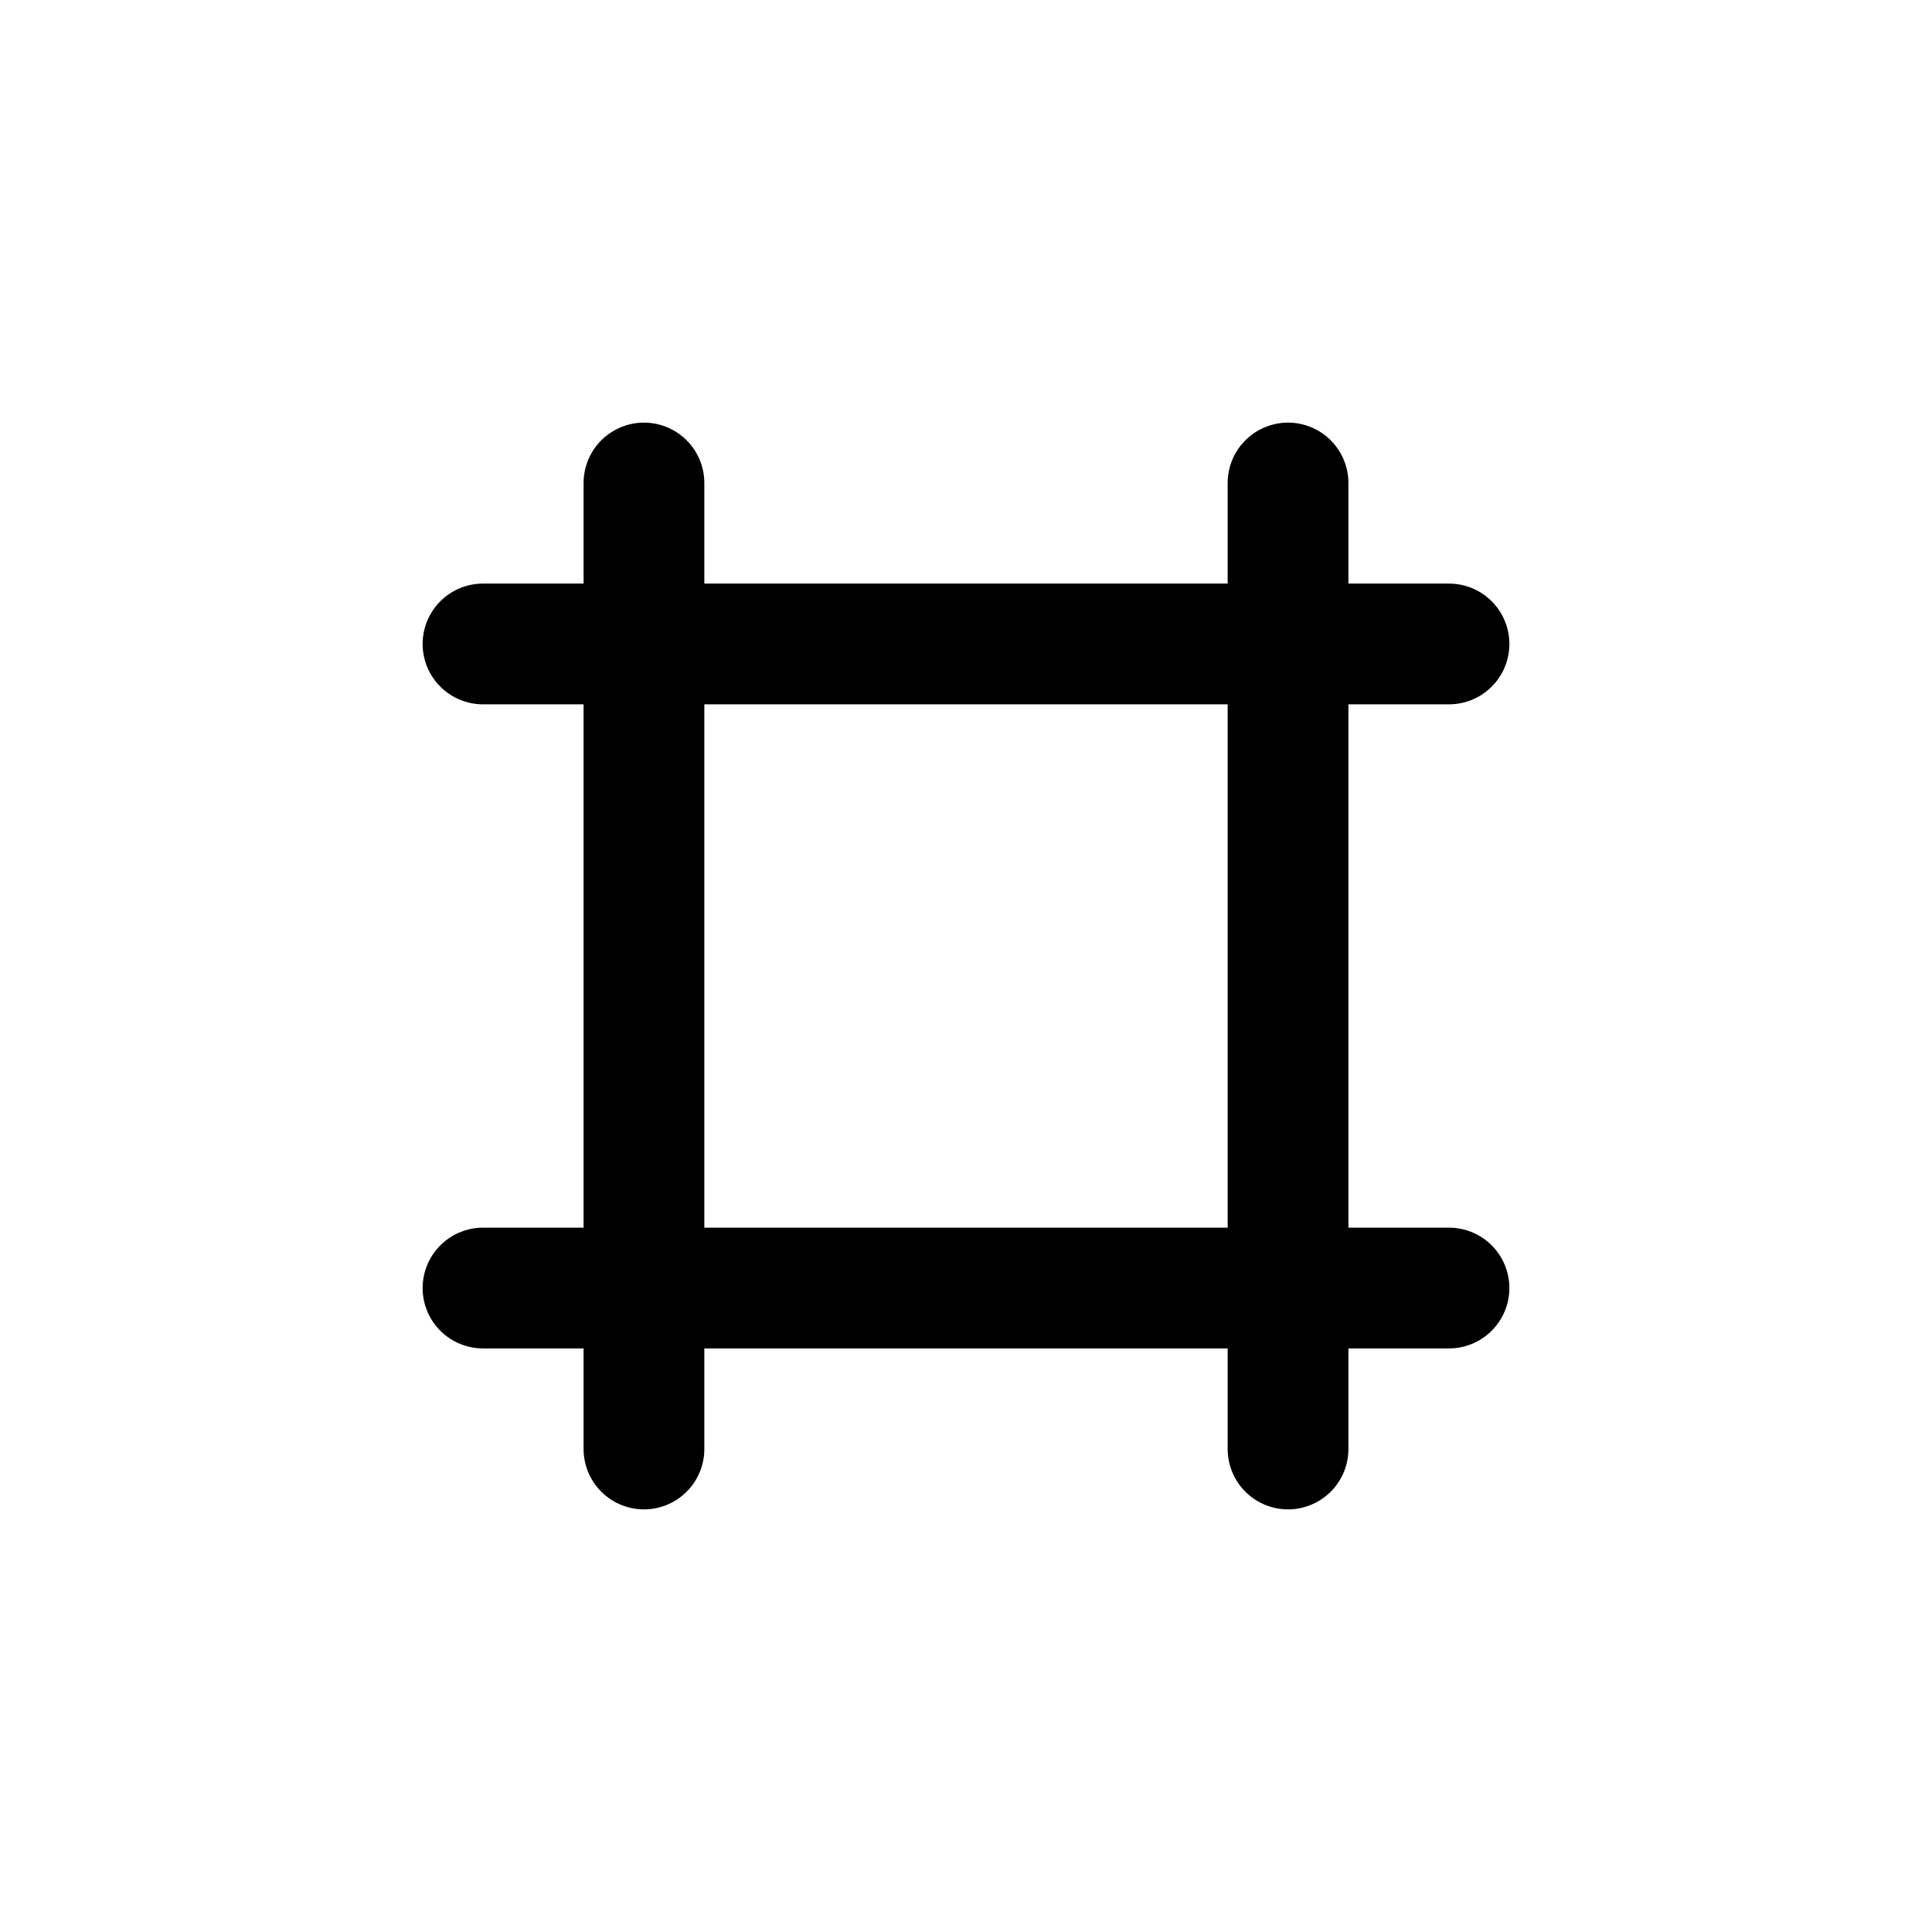
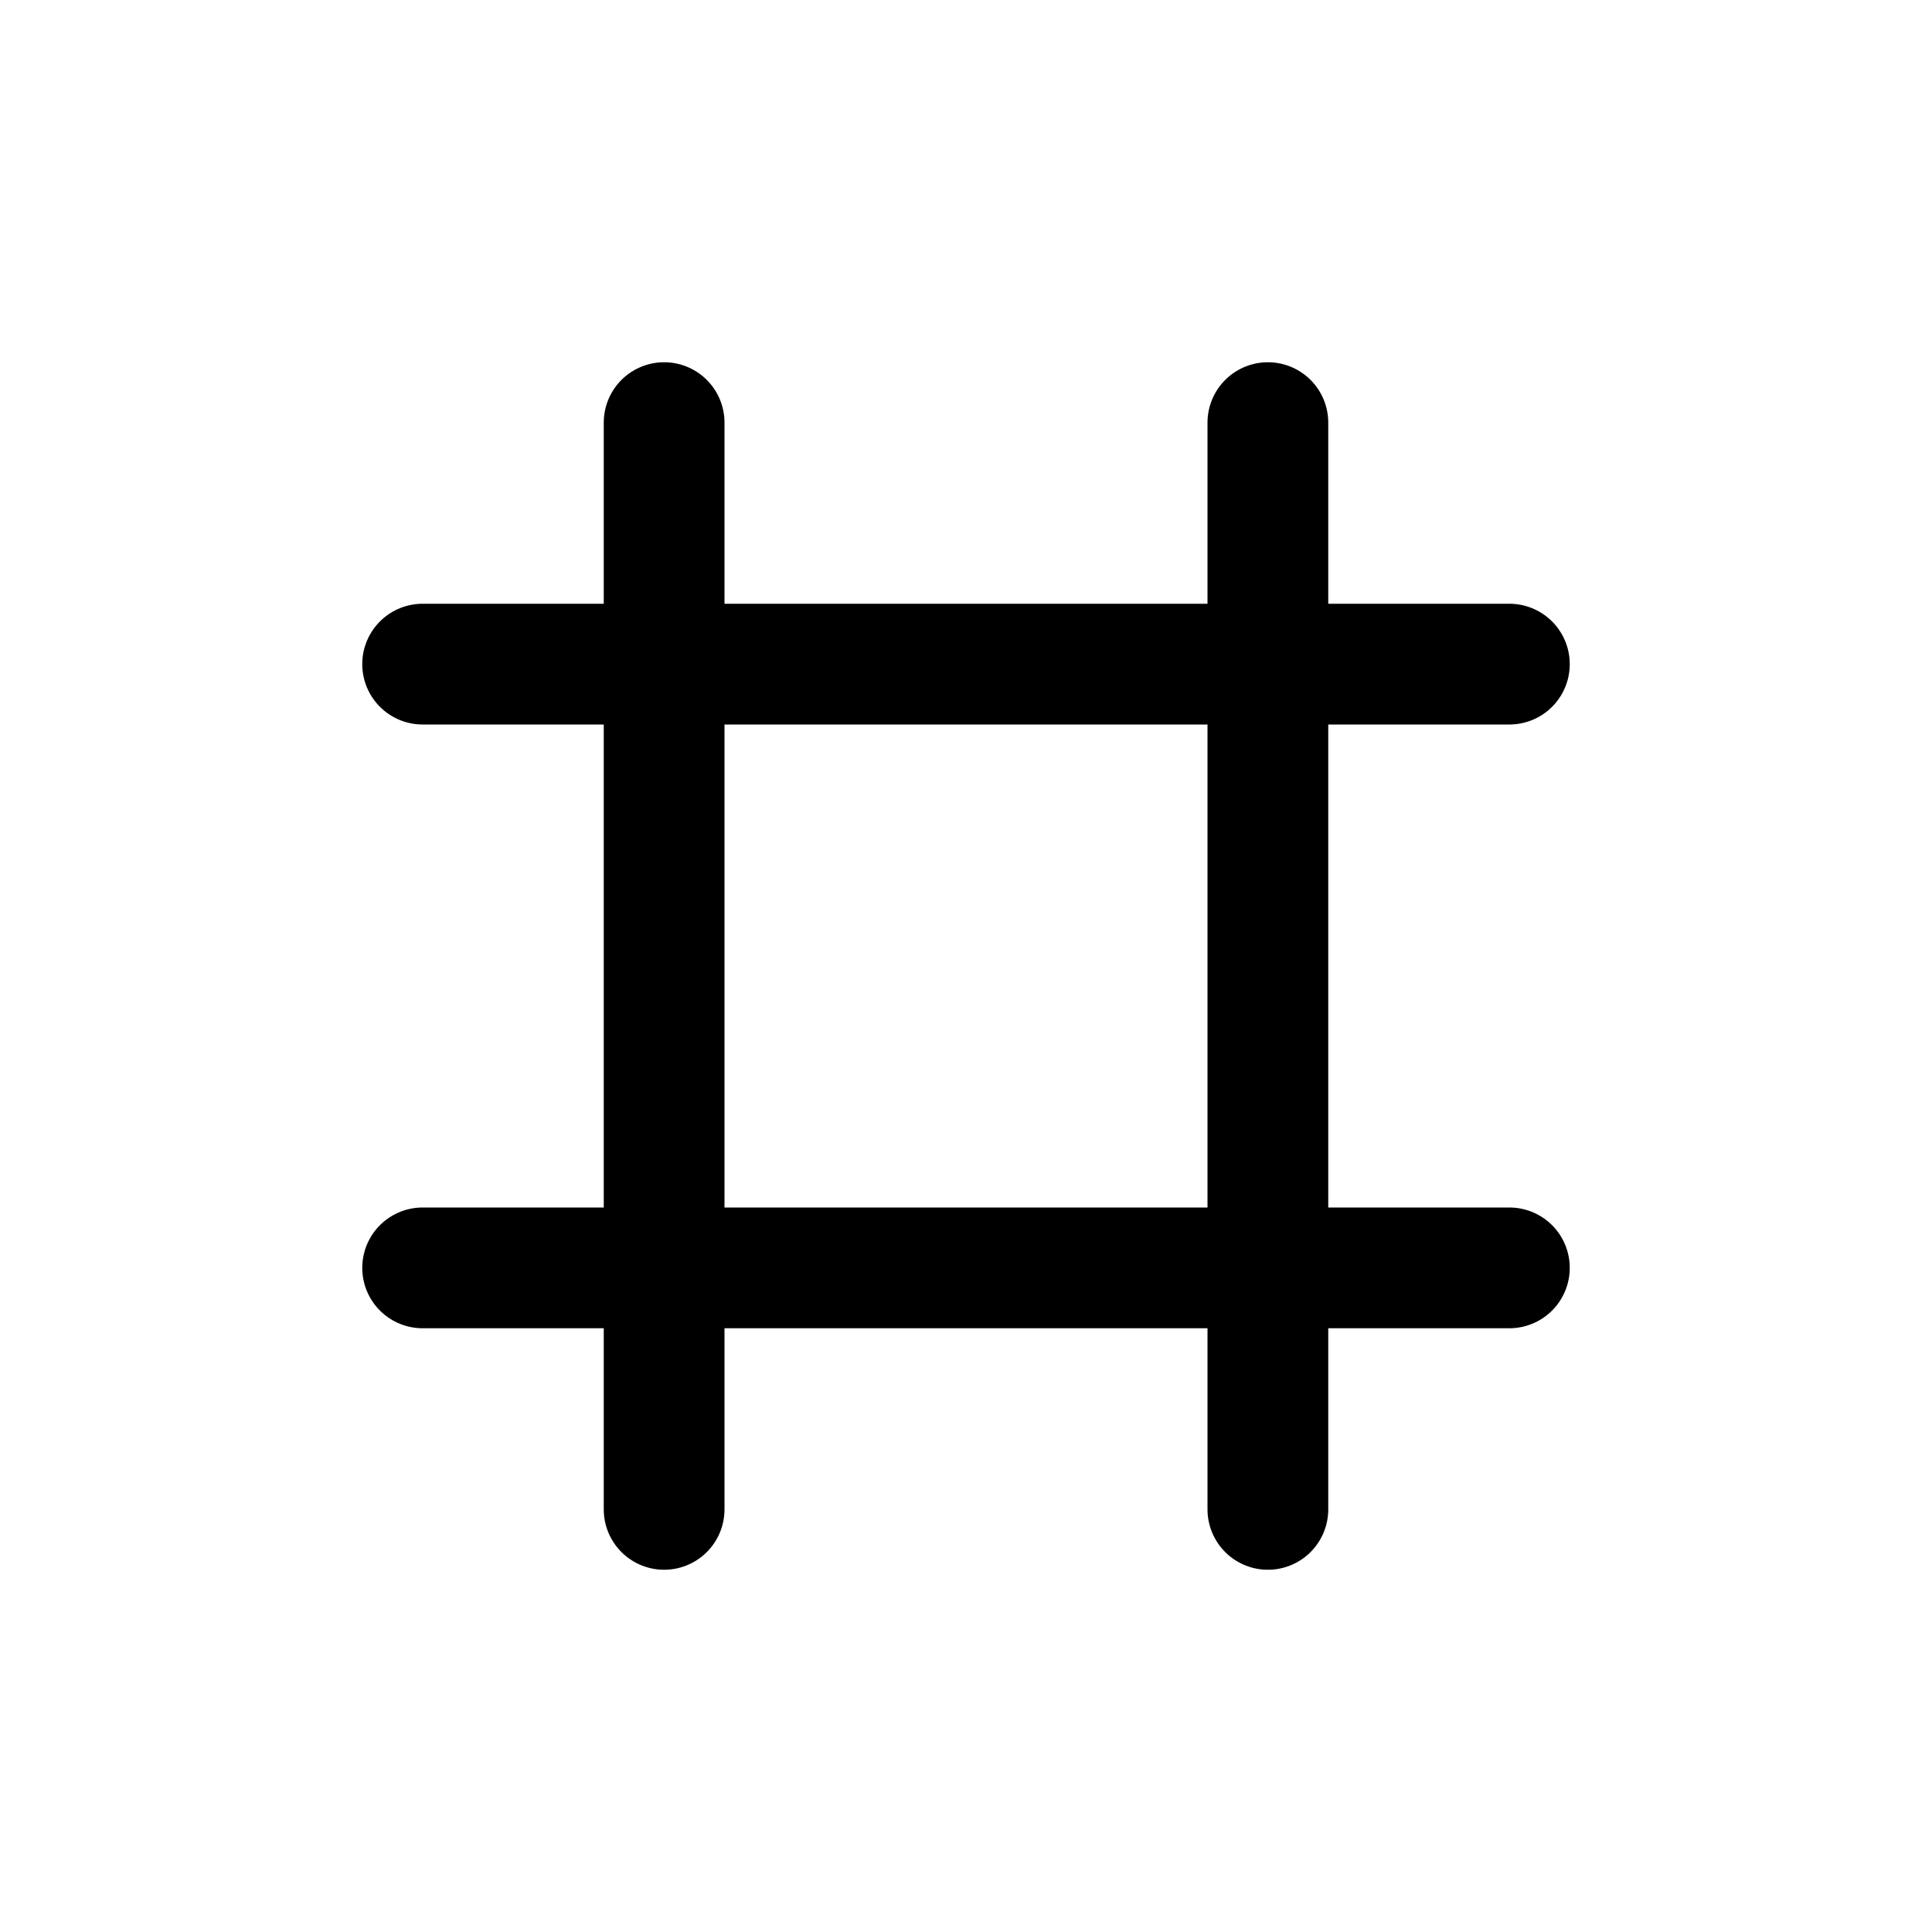
<svg xmlns="http://www.w3.org/2000/svg" width="16" height="16" viewBox="0 0 16 16" fill="none">
-   <path d="M4 5.333H12M4 10.667H12M5.333 4V12M10.667 12V4" stroke="#000" stroke-width="1" stroke-linecap="round" />
+   <path d="M10.5 10.5V12.5M10.5 10.5H12.5M10.5 10.5H5.5M10.5 10.5V5.5M3.5 10.5H5.5M5.5 10.5V12.5M5.5 10.5V5.5M5.5 3.5V5.5M5.5 5.5H3.5M5.5 5.5H10.5M10.5 5.5H12.5M10.5 5.5V3.5" stroke-linecap="round" stroke="black" />
</svg>
